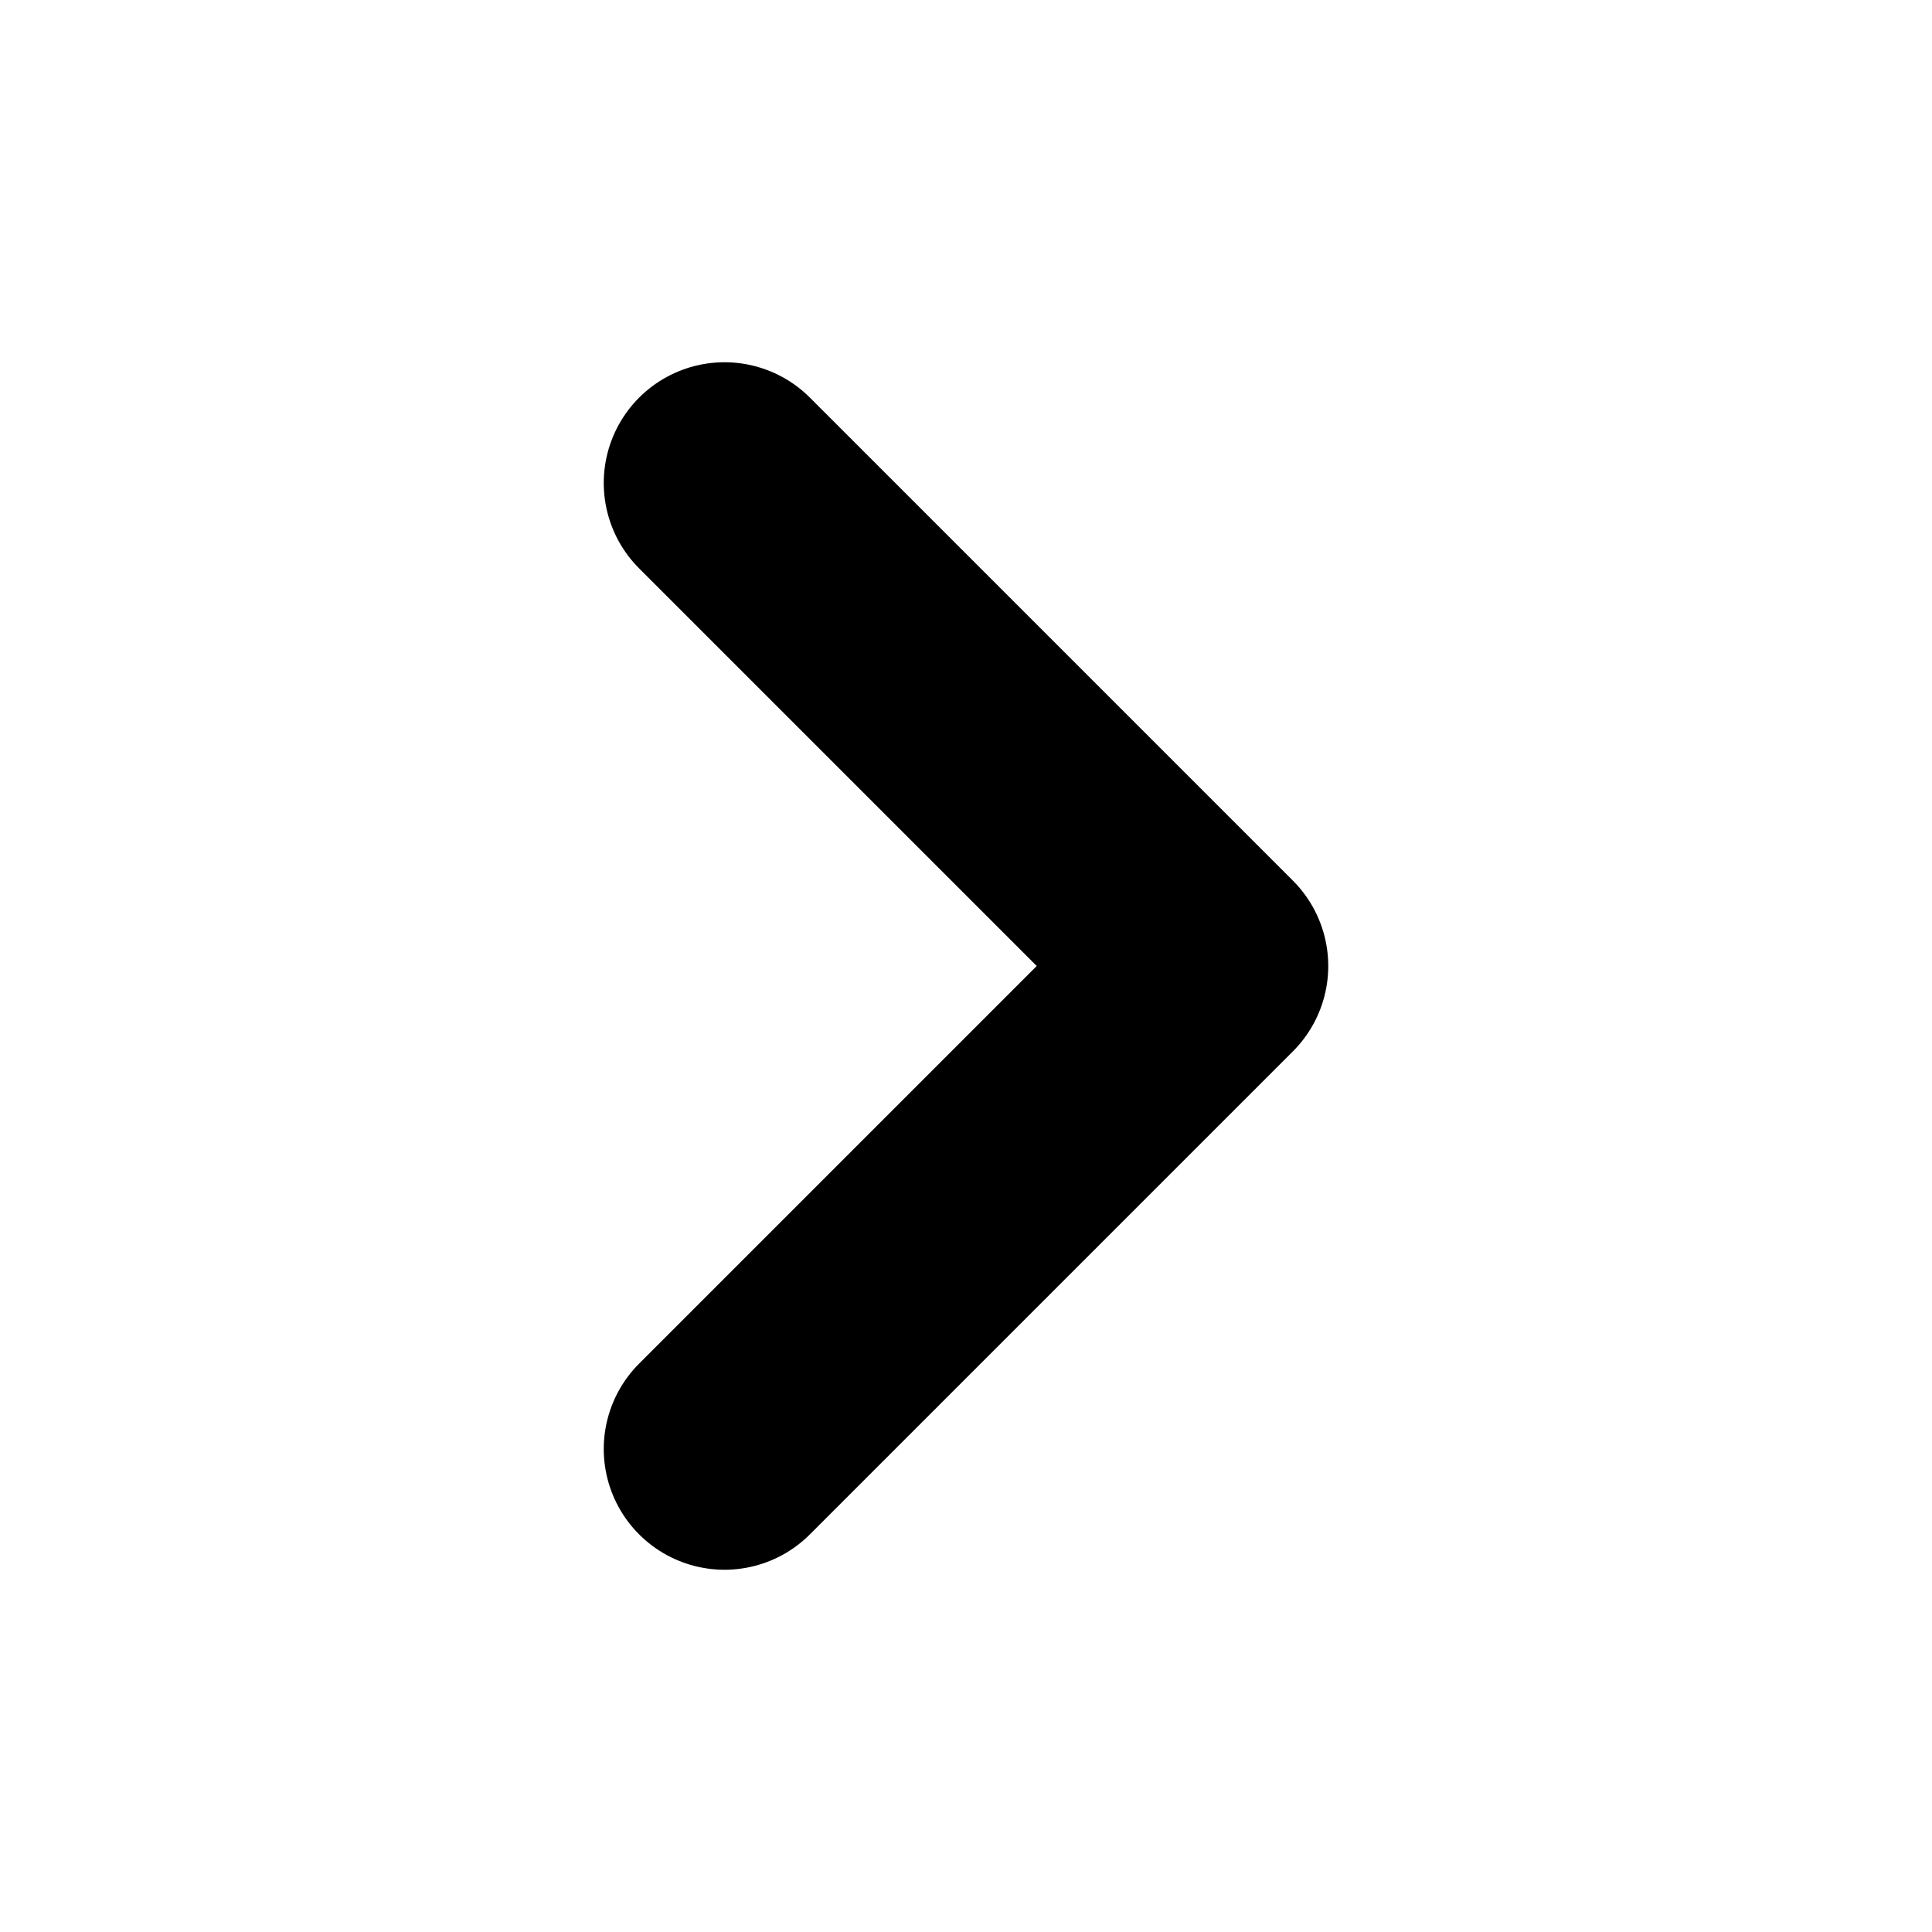
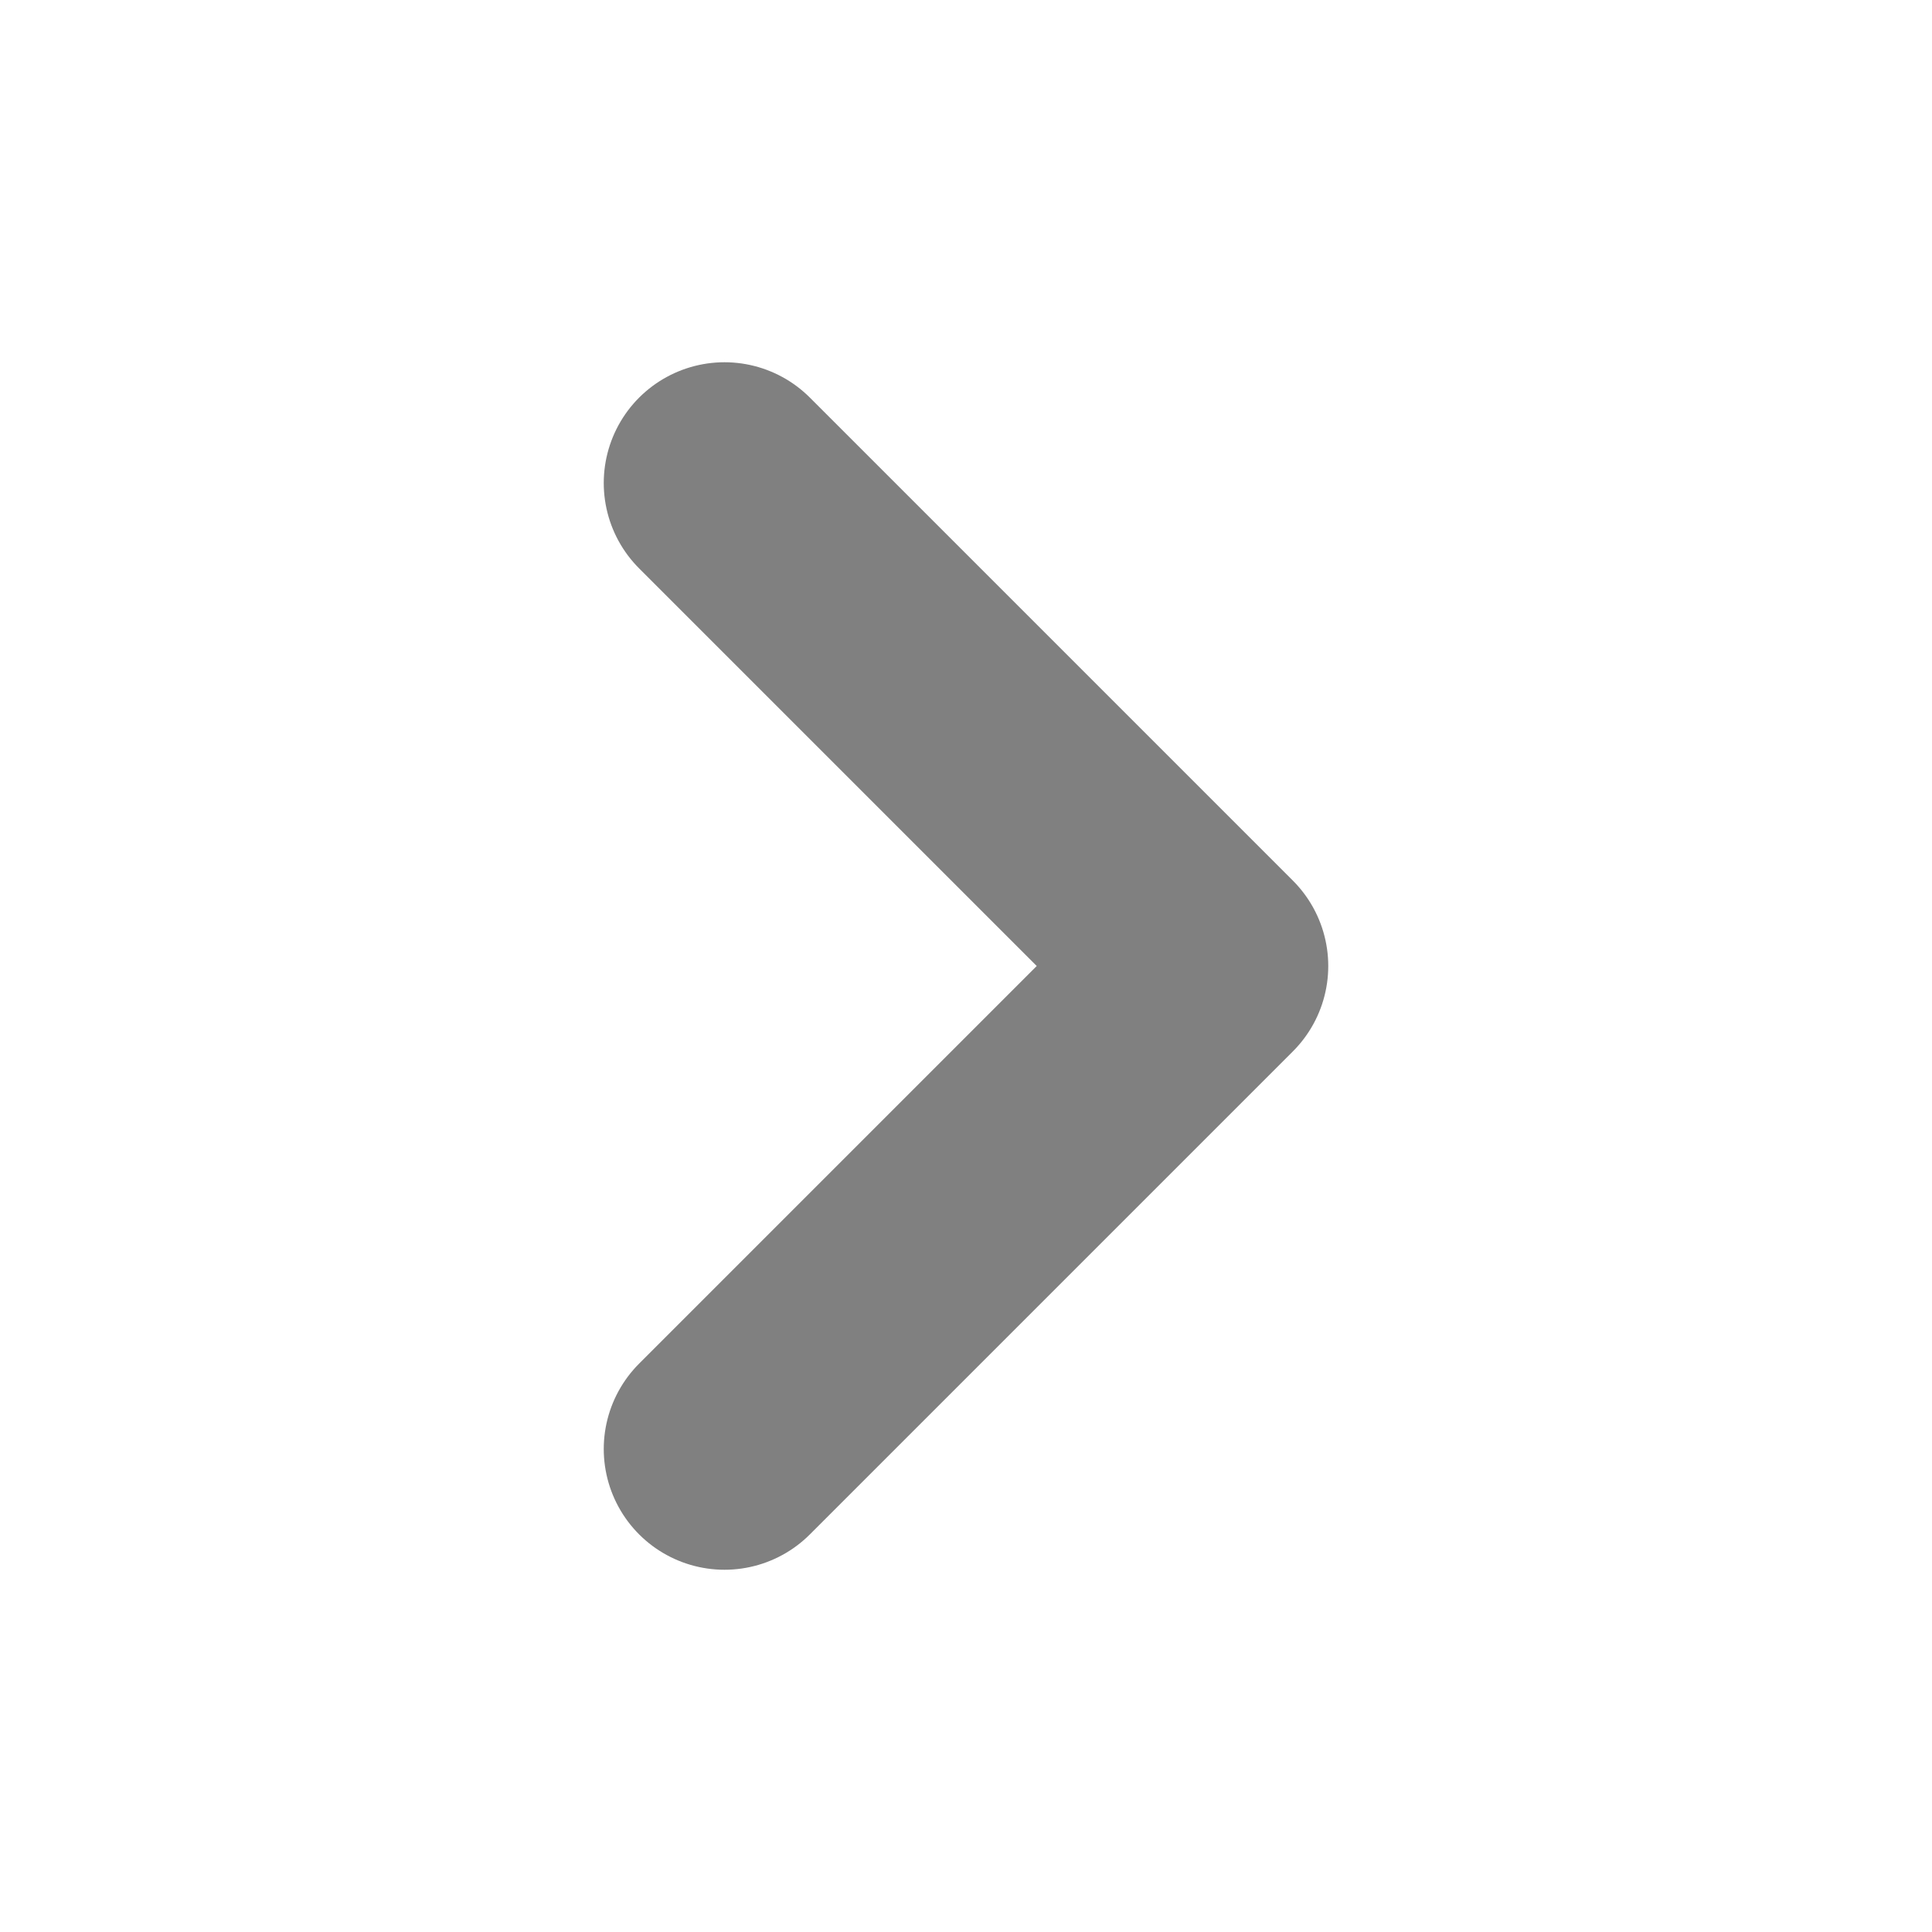
<svg xmlns="http://www.w3.org/2000/svg" width="16" height="16" viewBox="0 0 16 16" fill="none">
-   <path d="M6 12L10 8L6 4" stroke="black" stroke-width="2" stroke-linecap="round" stroke-linejoin="round" />
+   <path d="M6 12L10 8L6 4" stroke="gray" stroke-width="2" stroke-linecap="round" stroke-linejoin="round" />
</svg>
